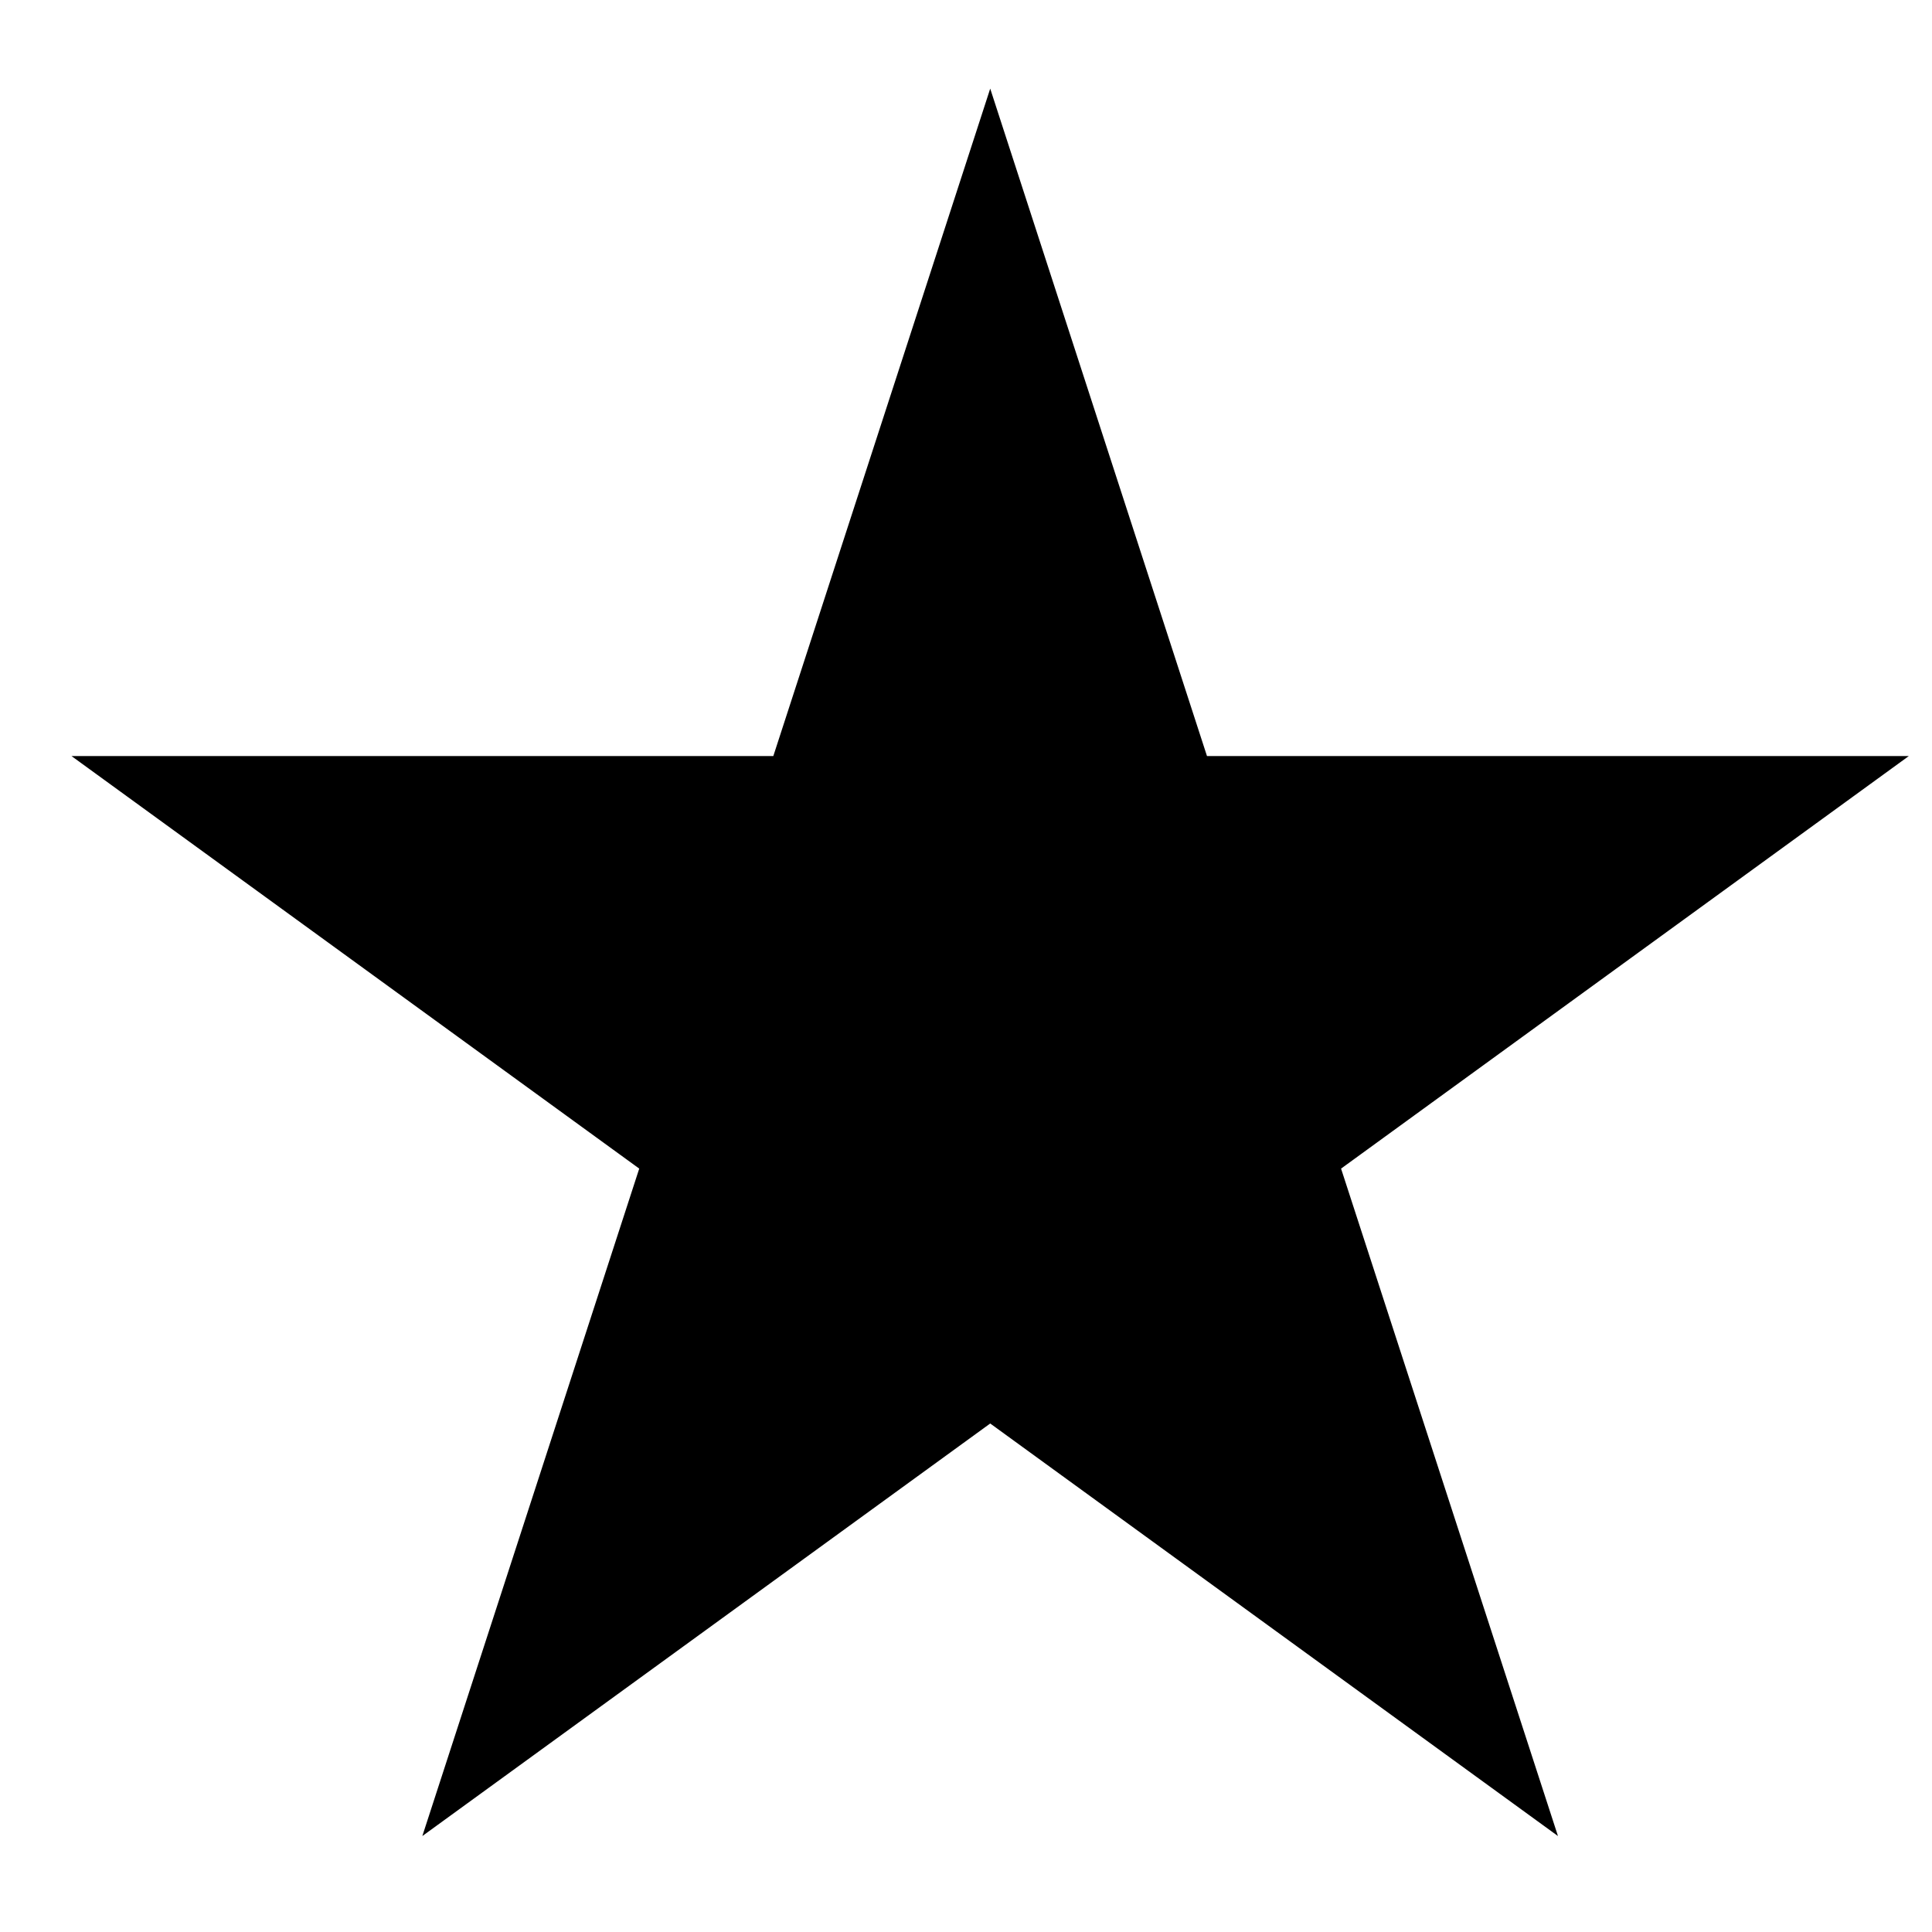
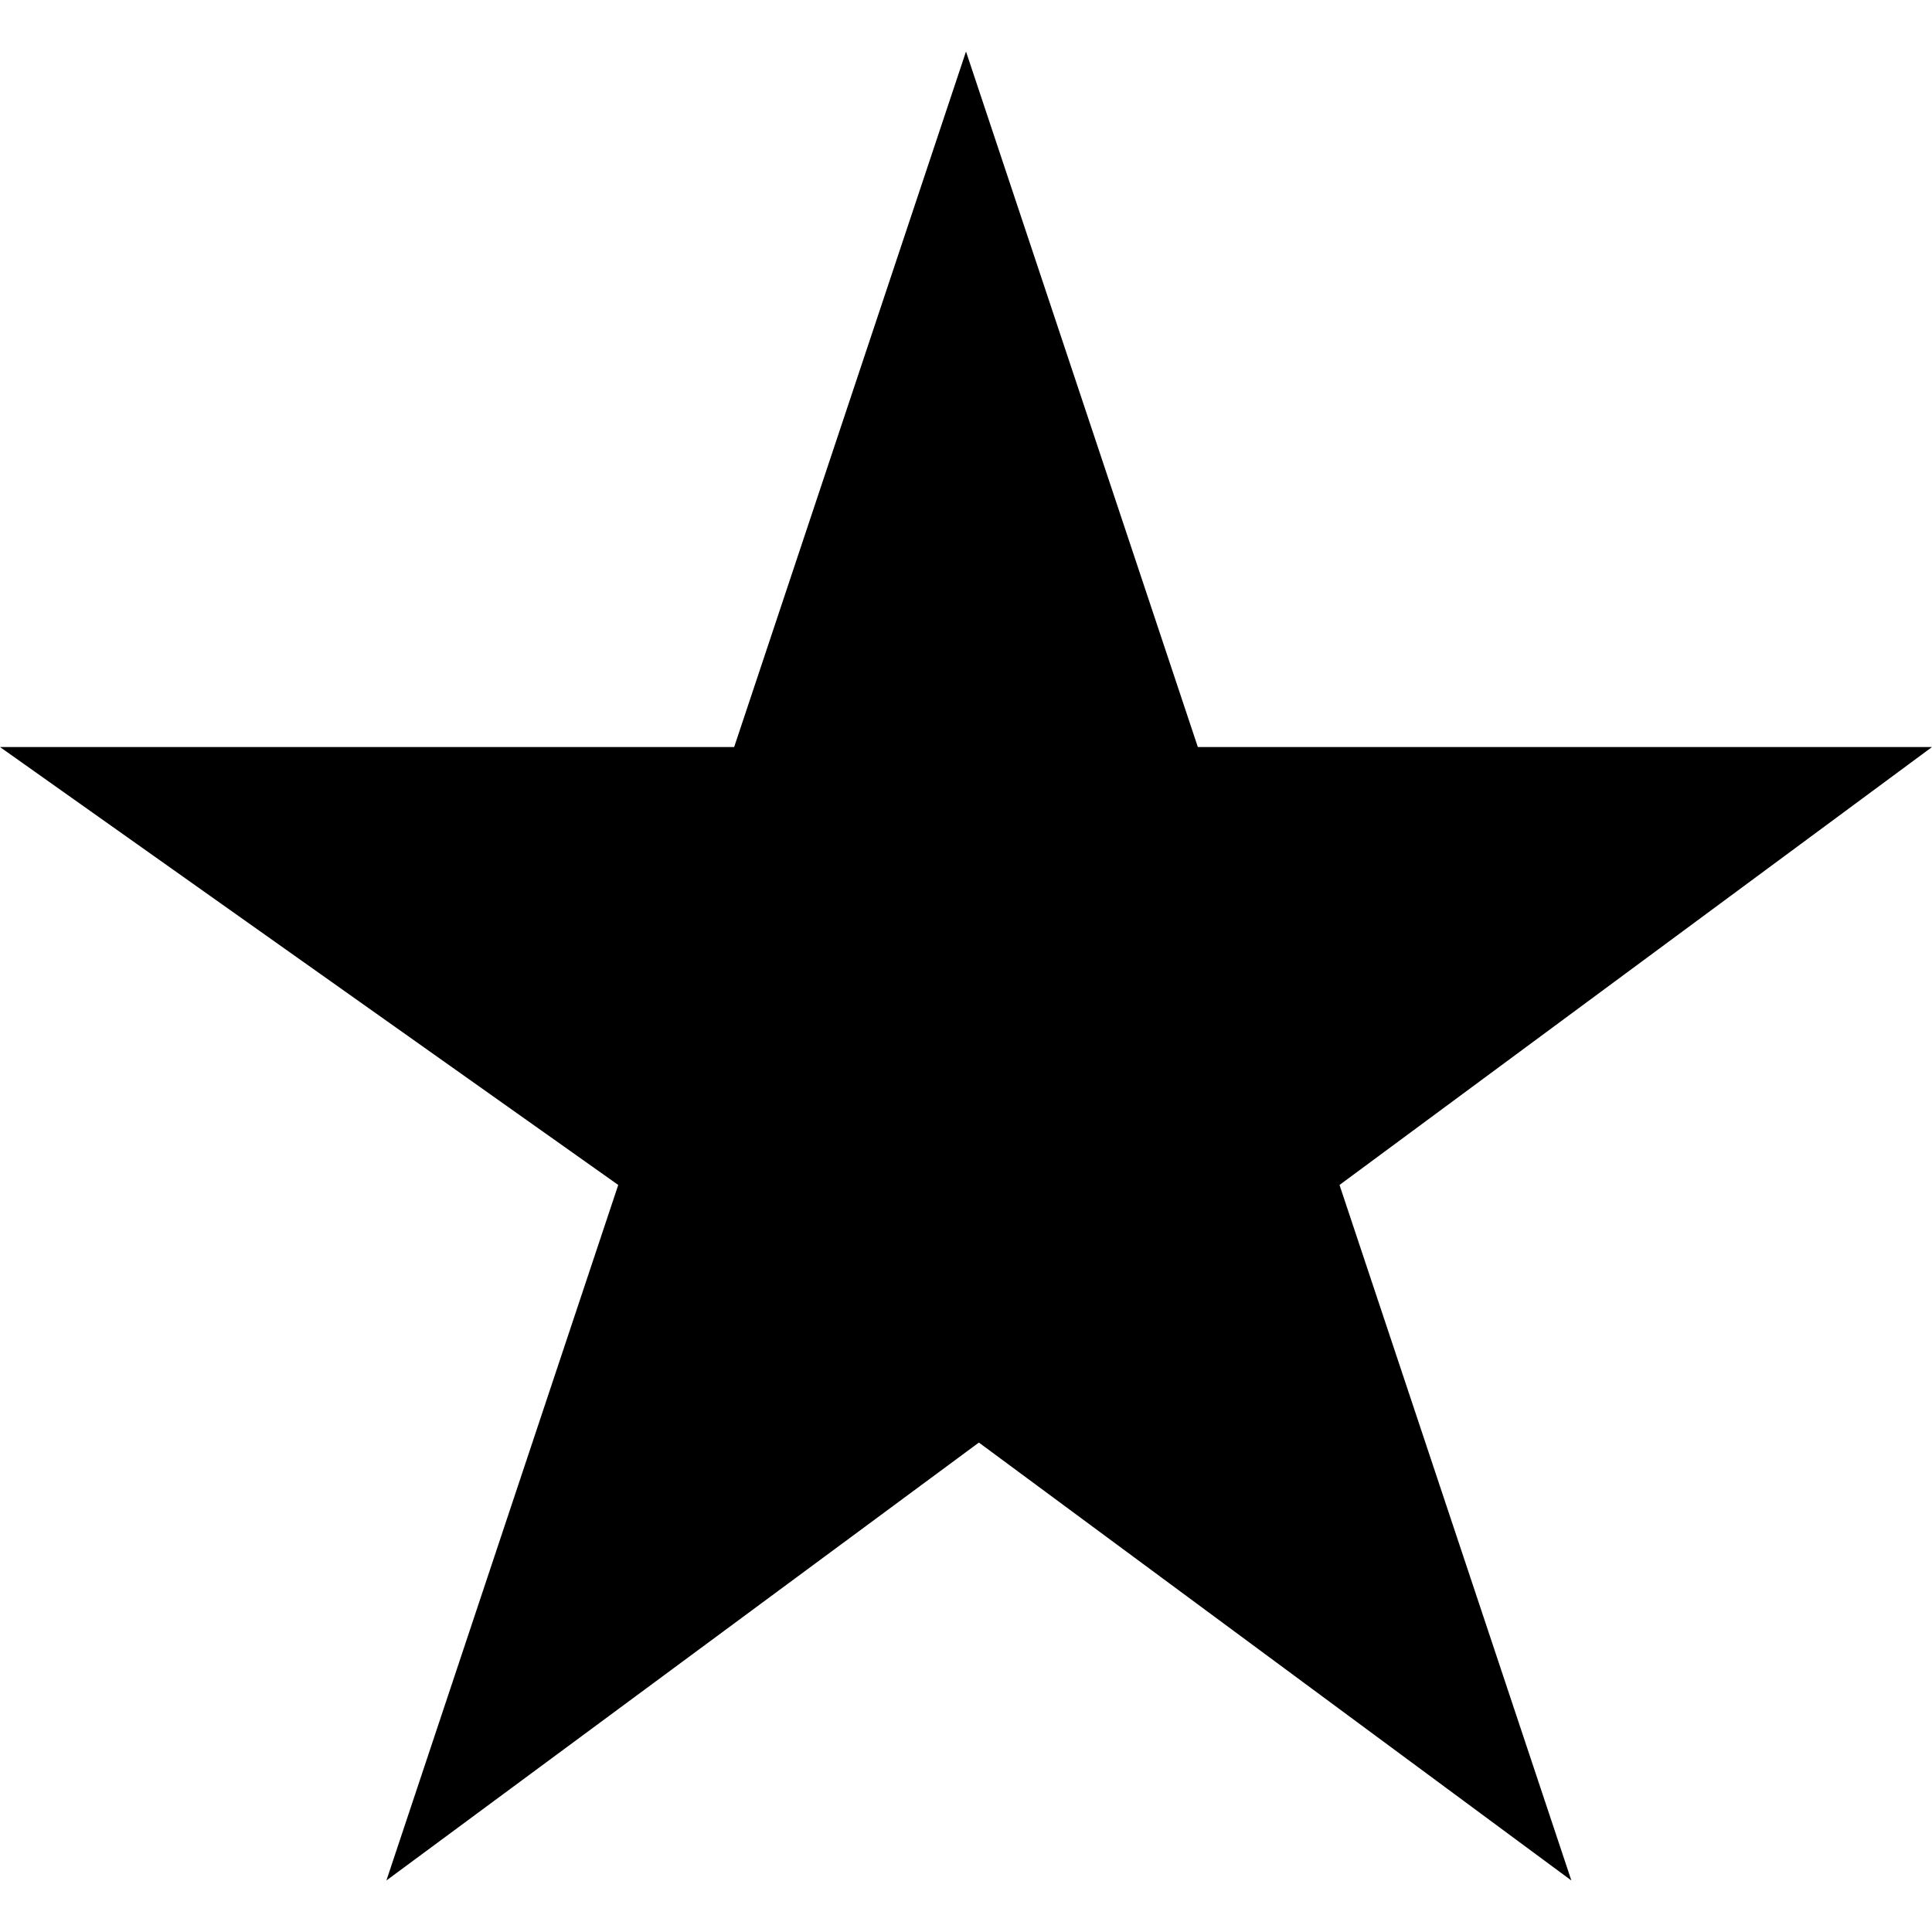
- <svg xmlns="http://www.w3.org/2000/svg" width="15" height="15" viewBox="0 0 15 15">
-   <path d="M7.688 0.688L9.371 5.87H14.82L10.412 9.073L12.096 14.255L7.688 11.052L3.279 14.255L4.963 9.073L0.555 5.87H6.004L7.688 0.688Z" />
+ <svg xmlns="http://www.w3.org/2000/svg" version="1.1" id="Layer_1" x="0px" y="0px" viewBox="0 0 15 15" style="enable-background:new 0 0 15 15;" xml:space="preserve">
+   <path d="M7.5,0.4l1.8,5.4H15l-4.6,3.4l1.8,5.4l-4.6-3.4l-4.6,3.4l1.8-5.4L0,5.8h5.7L7.5,0.4z" />
</svg>
